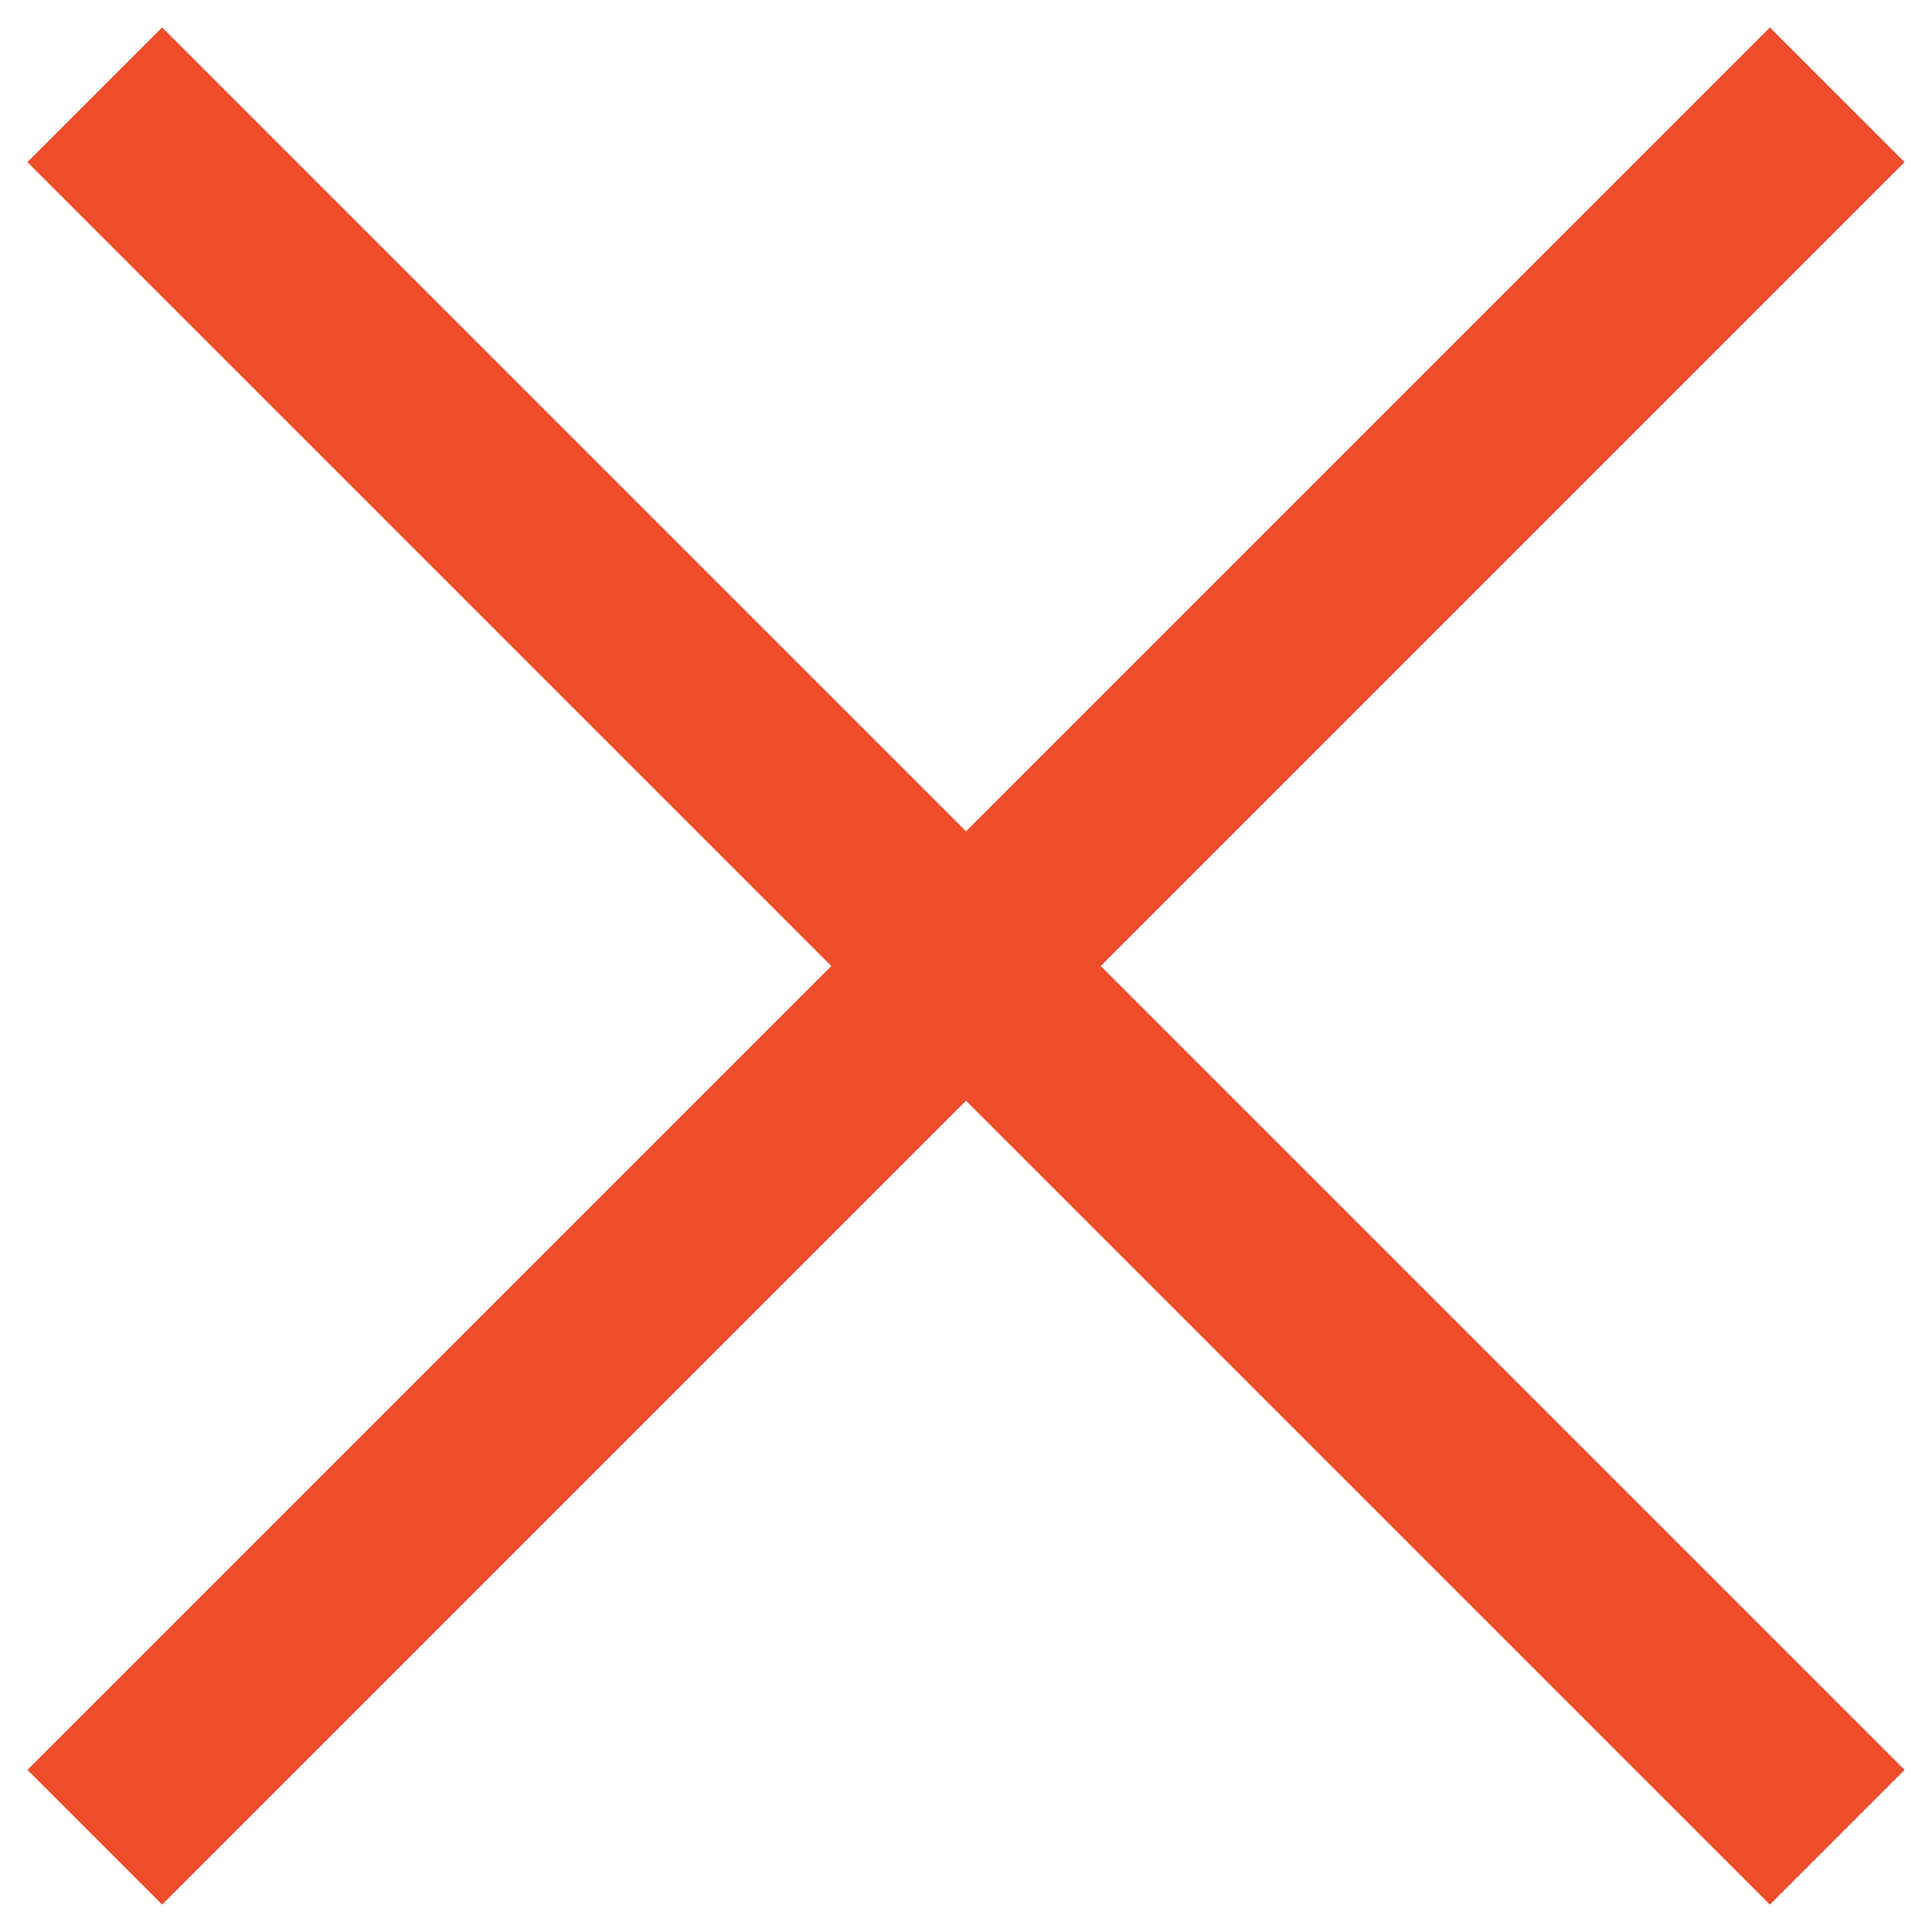
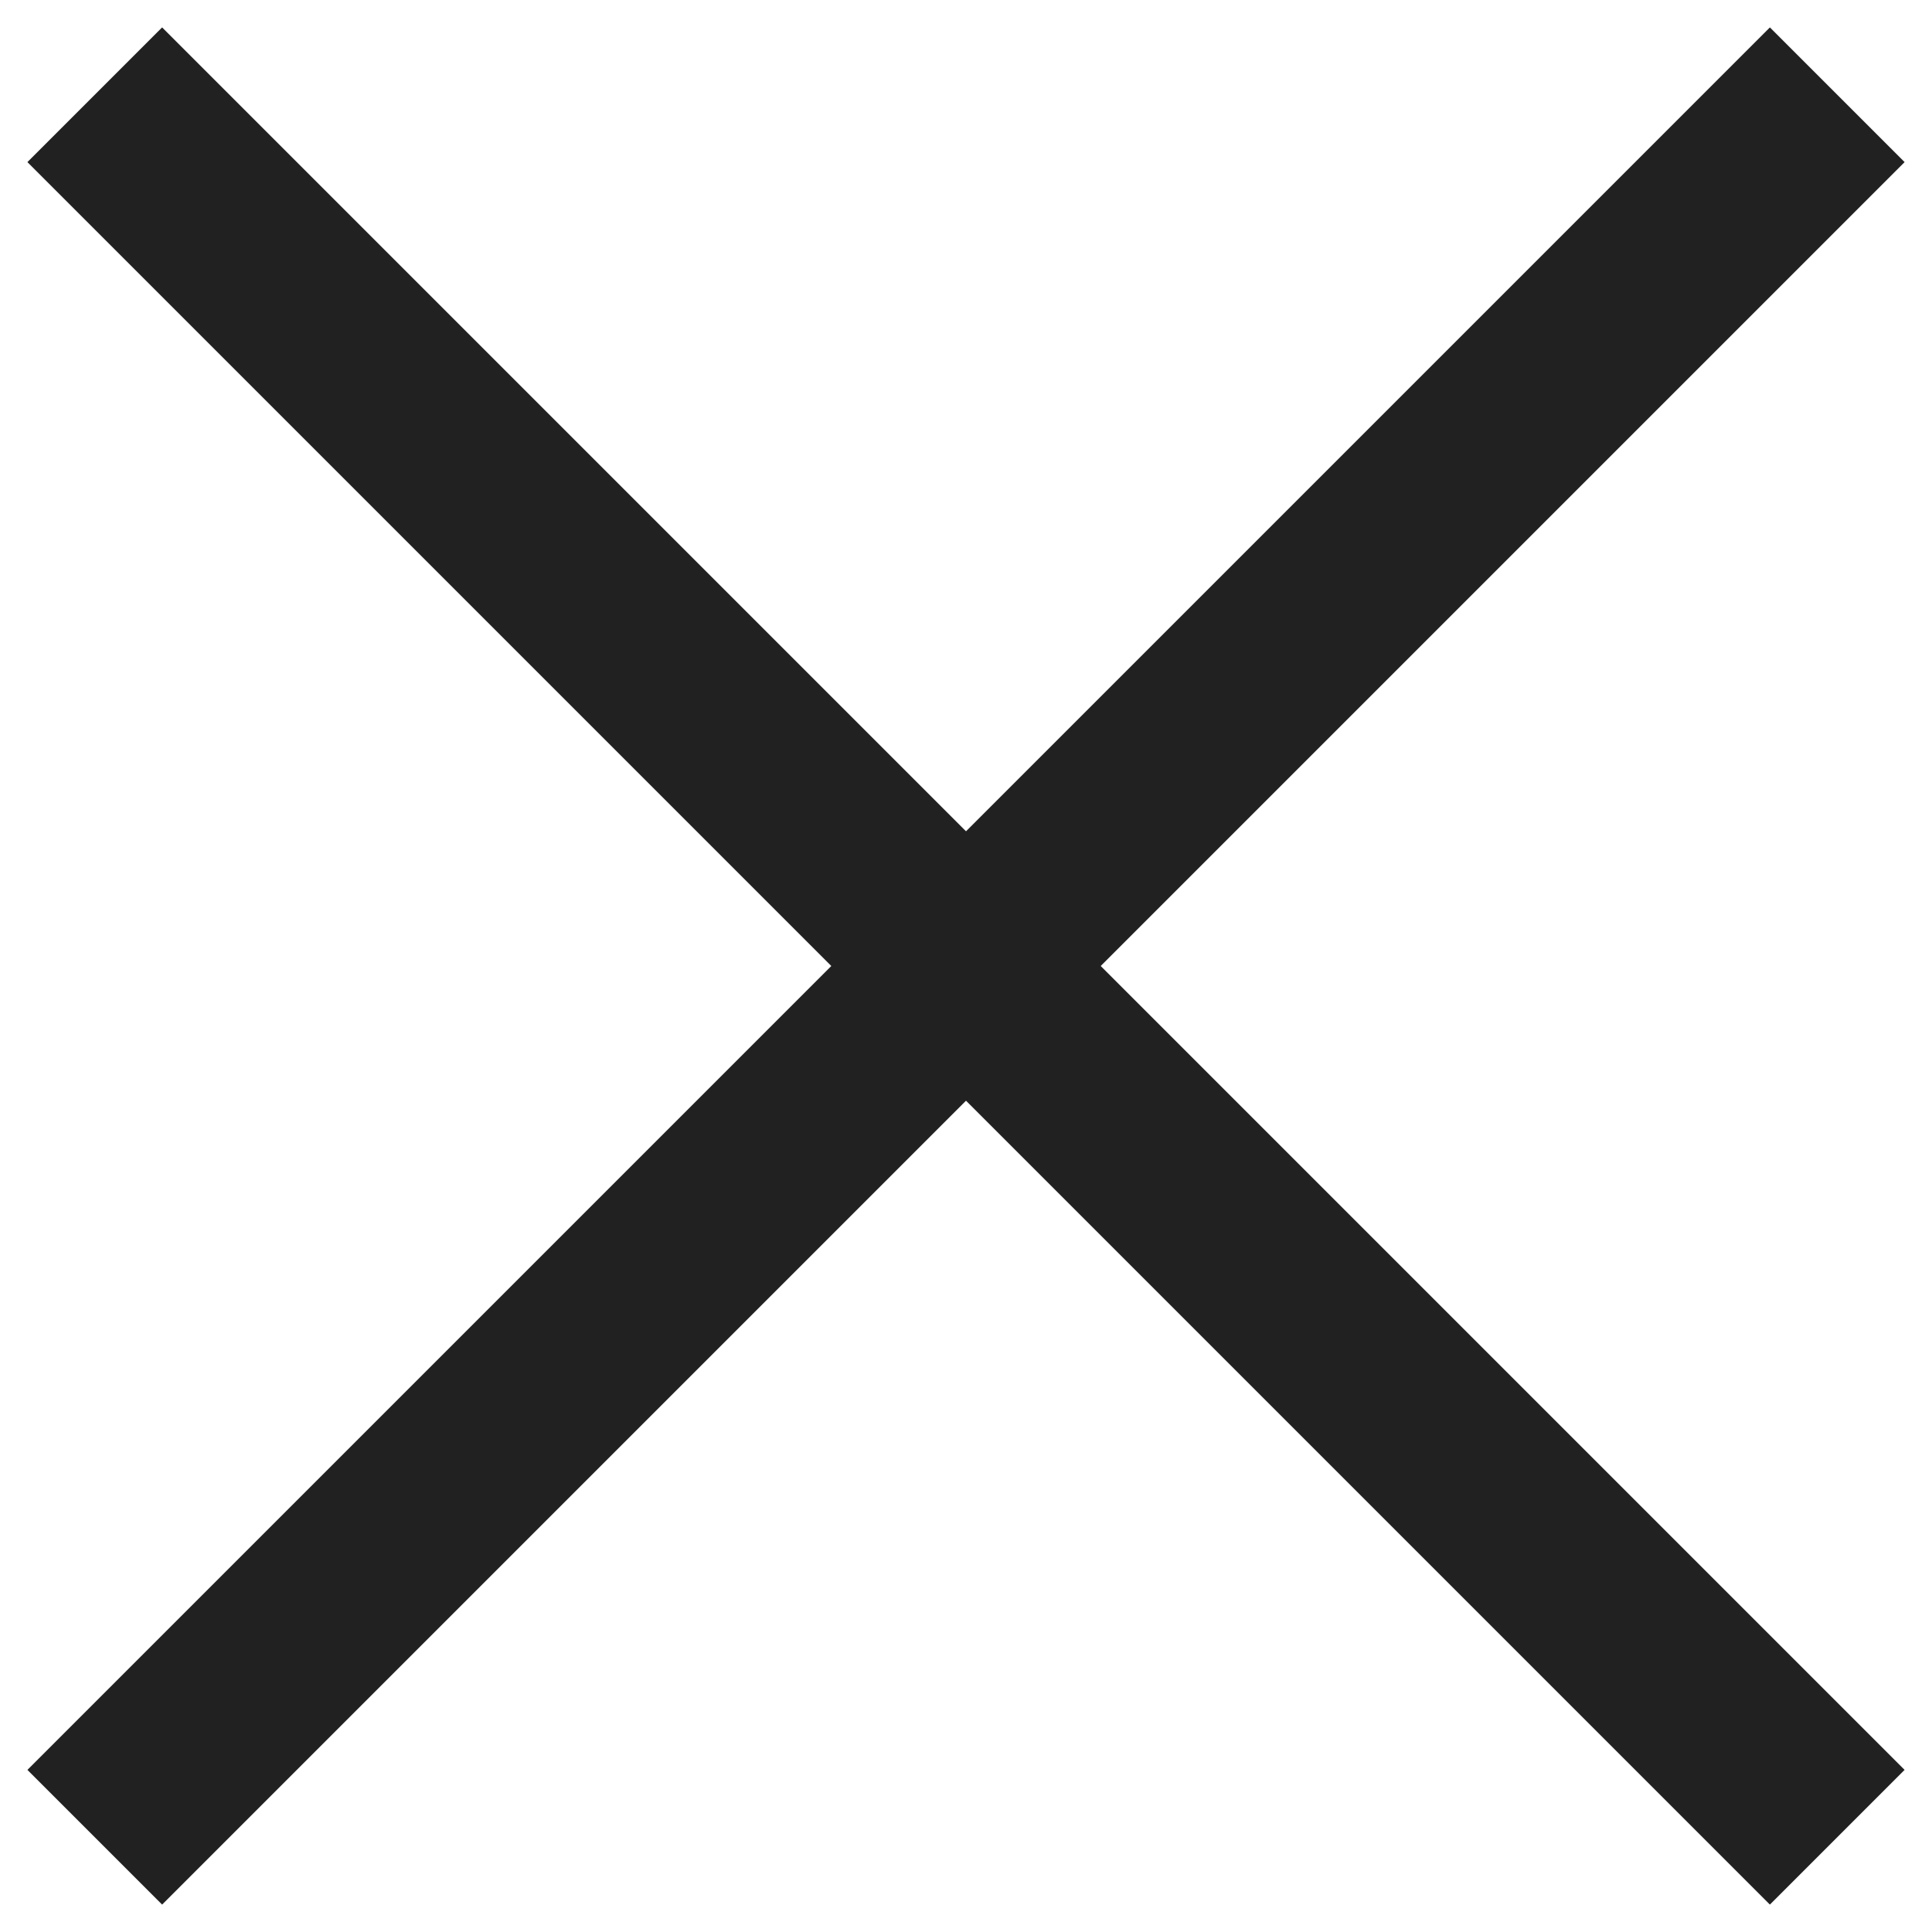
<svg xmlns="http://www.w3.org/2000/svg" version="1.1" id="Layer_1" x="0px" y="0px" viewBox="0 0 200 200" style="enable-background:new 0 0 200 200;" xml:space="preserve">
  <style type="text/css">
- 	.st0{fill:#EE4C2A;}
+ 	.st0{fill:#212121;}
</style>
  <rect x="-27.55" y="90.14" transform="matrix(0.7071 0.7071 -0.7071 0.7071 100 -41.4214)" class="st0" width="255.1" height="19.72" />
  <rect x="-27.55" y="90.14" transform="matrix(-0.7071 0.7071 -0.7071 -0.7071 241.4214 100)" class="st0" width="255.1" height="19.72" />
</svg>
